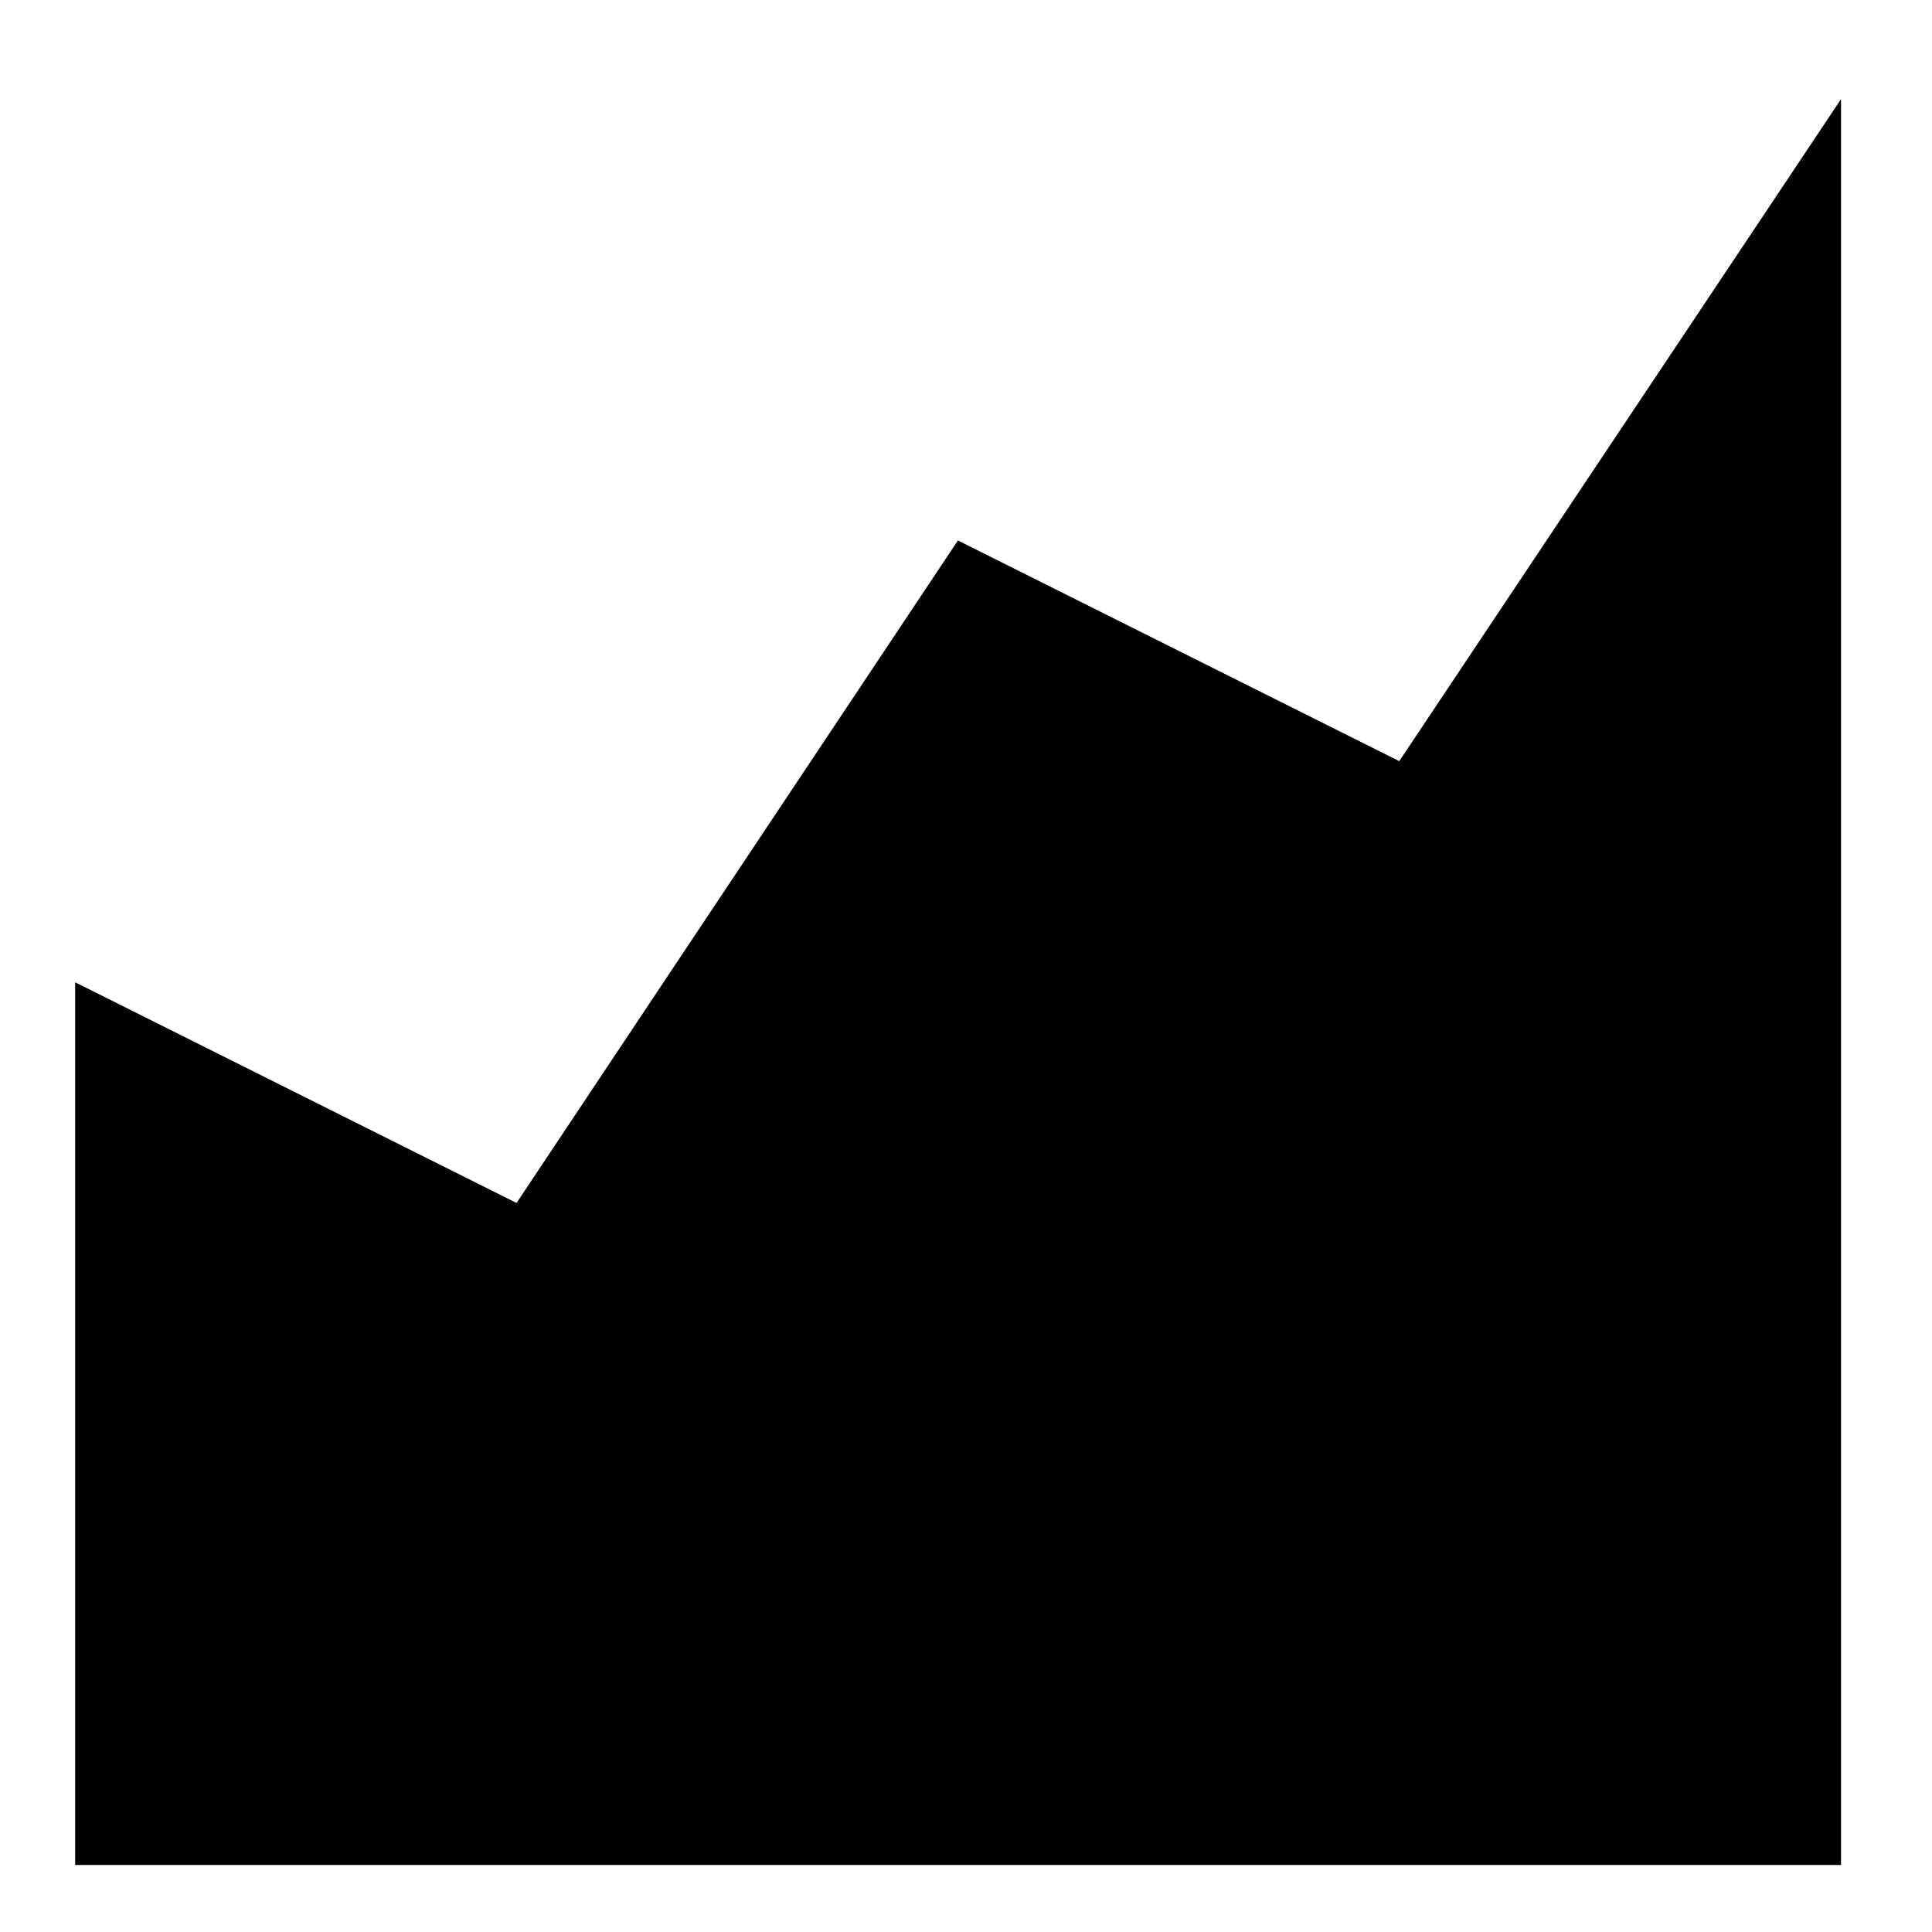
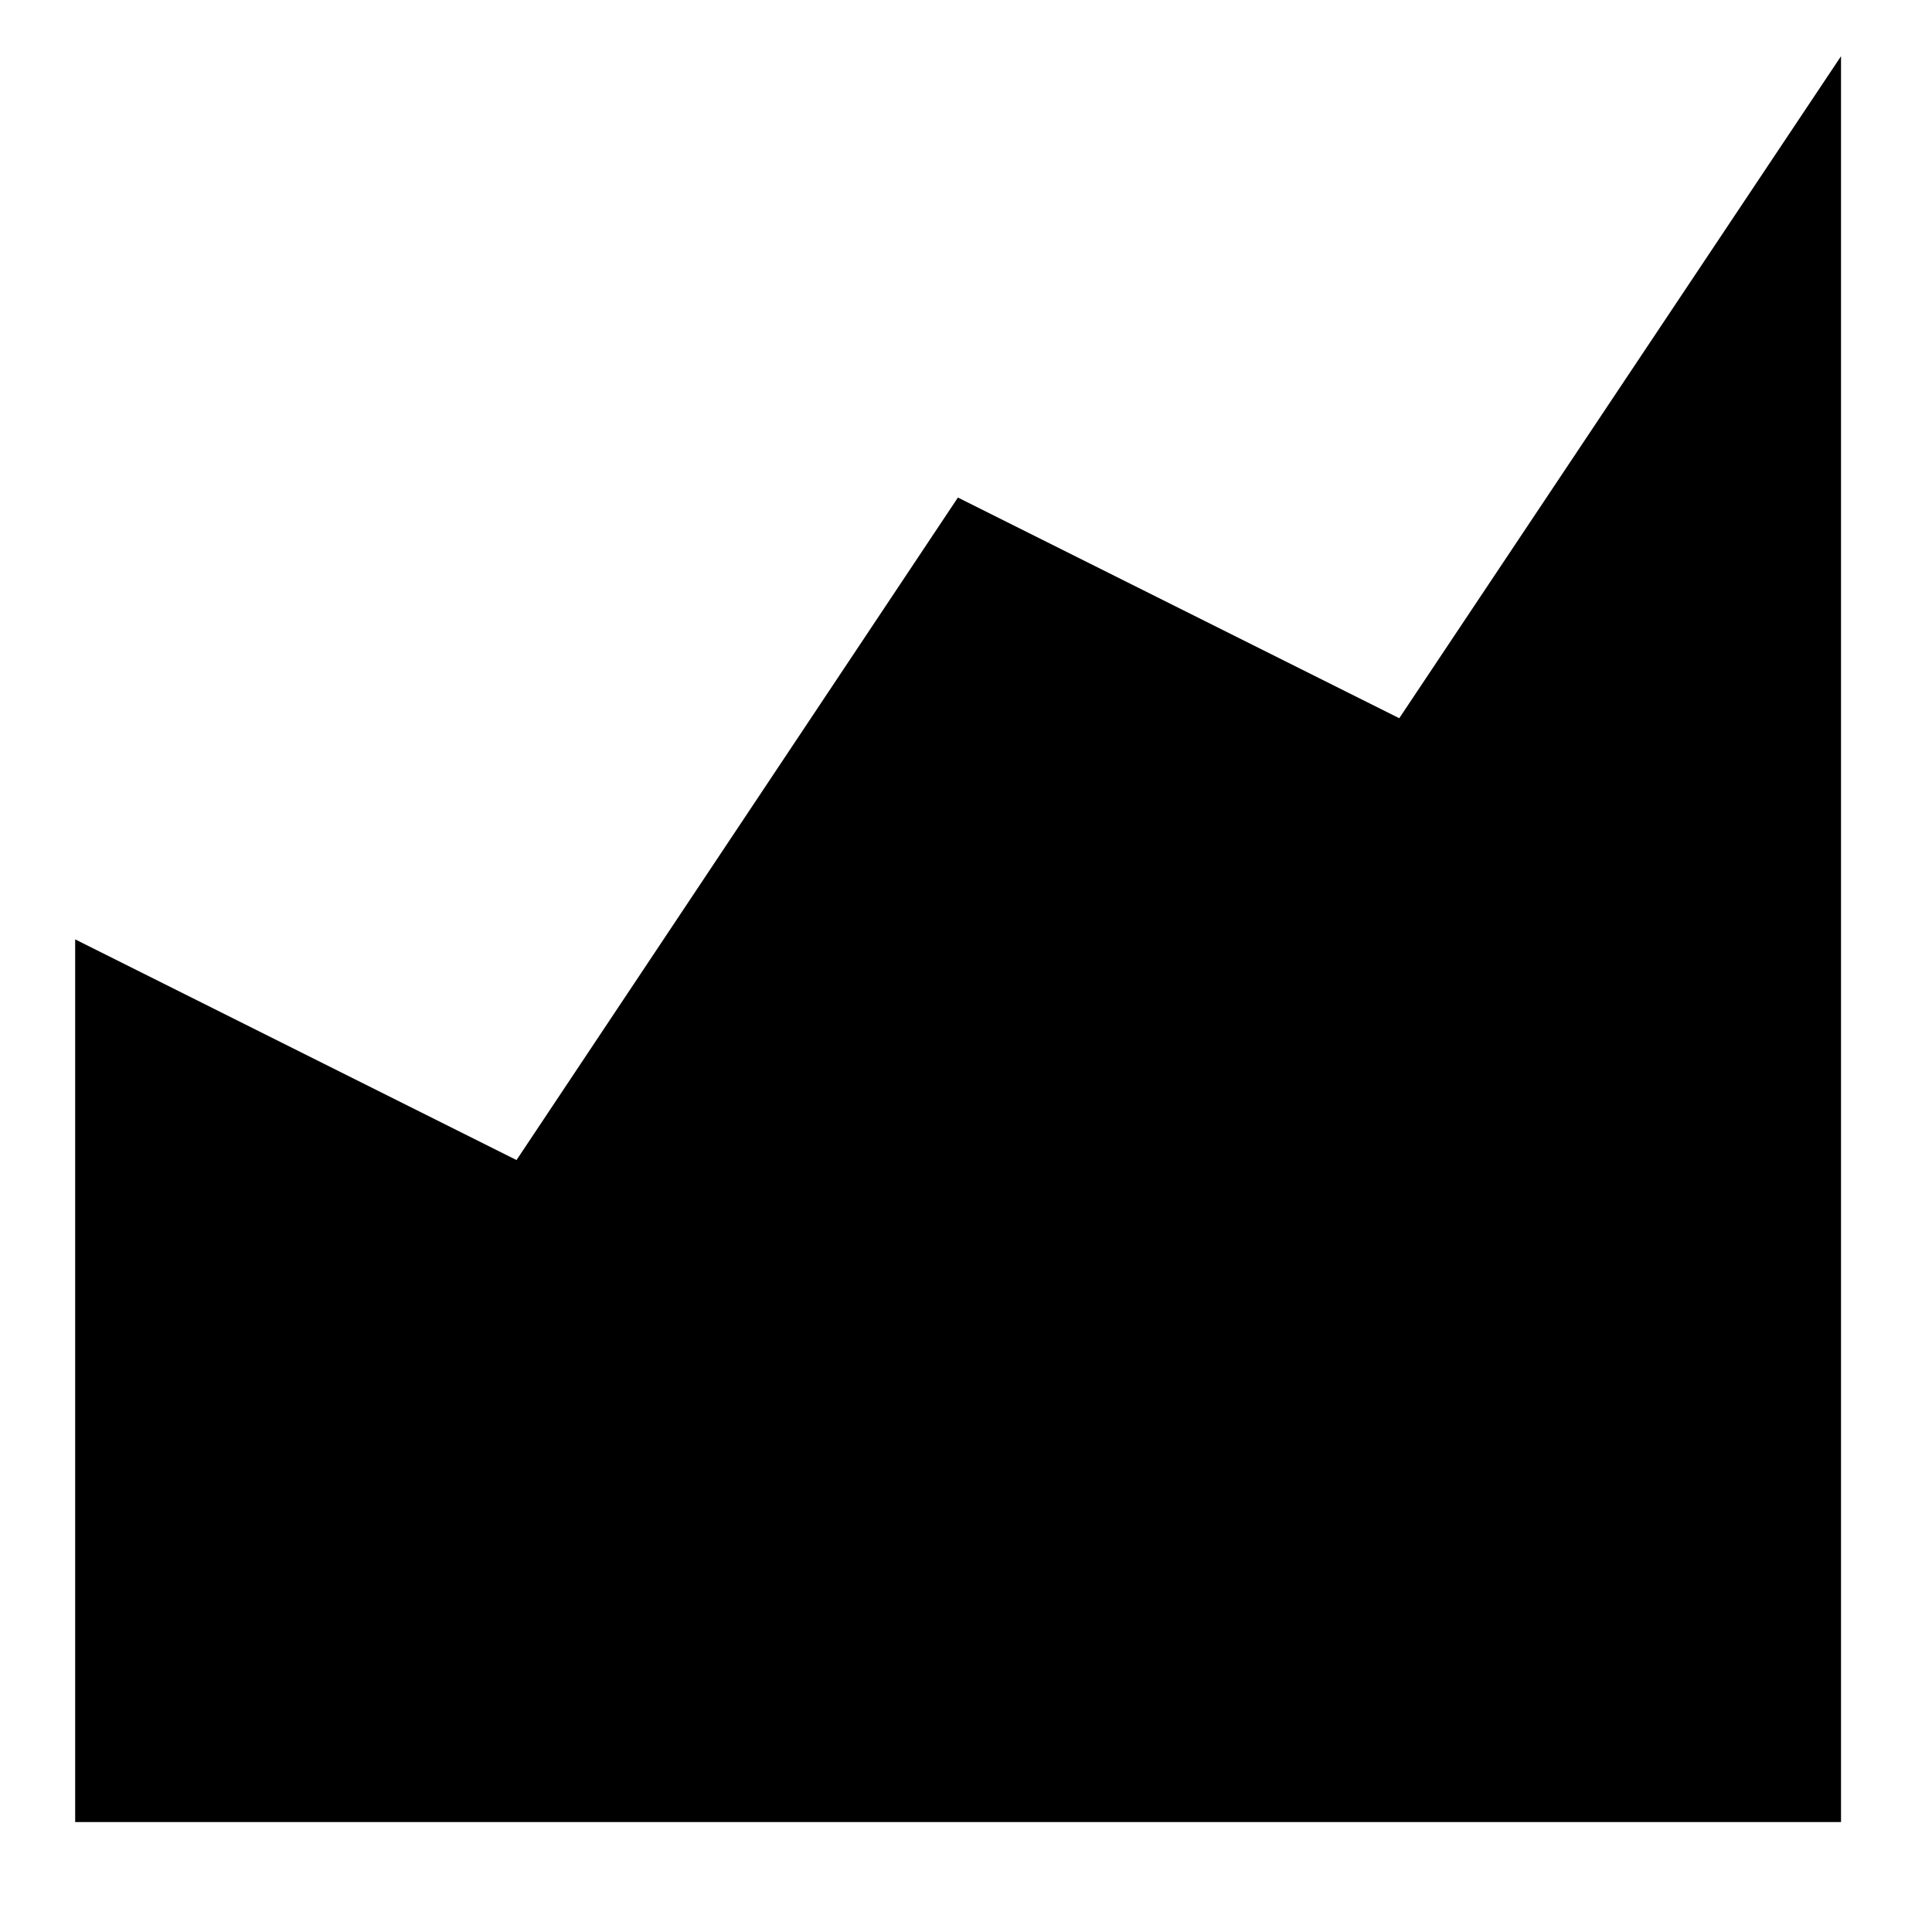
<svg xmlns="http://www.w3.org/2000/svg" version="1.1" width="32" height="32" viewBox="0 0 32 32">
-   <path d="M8.555 19.925l-7.31-3.655v14.62h29.248v-29.248l-7.317 10.965-7.31-3.655-7.31 10.972z" />
+   <path d="M8.555 19.214l-7.31-3.655v14.62h29.248v-29.248l-7.317 10.965-7.31-3.655-7.31 10.972z" />
</svg>
